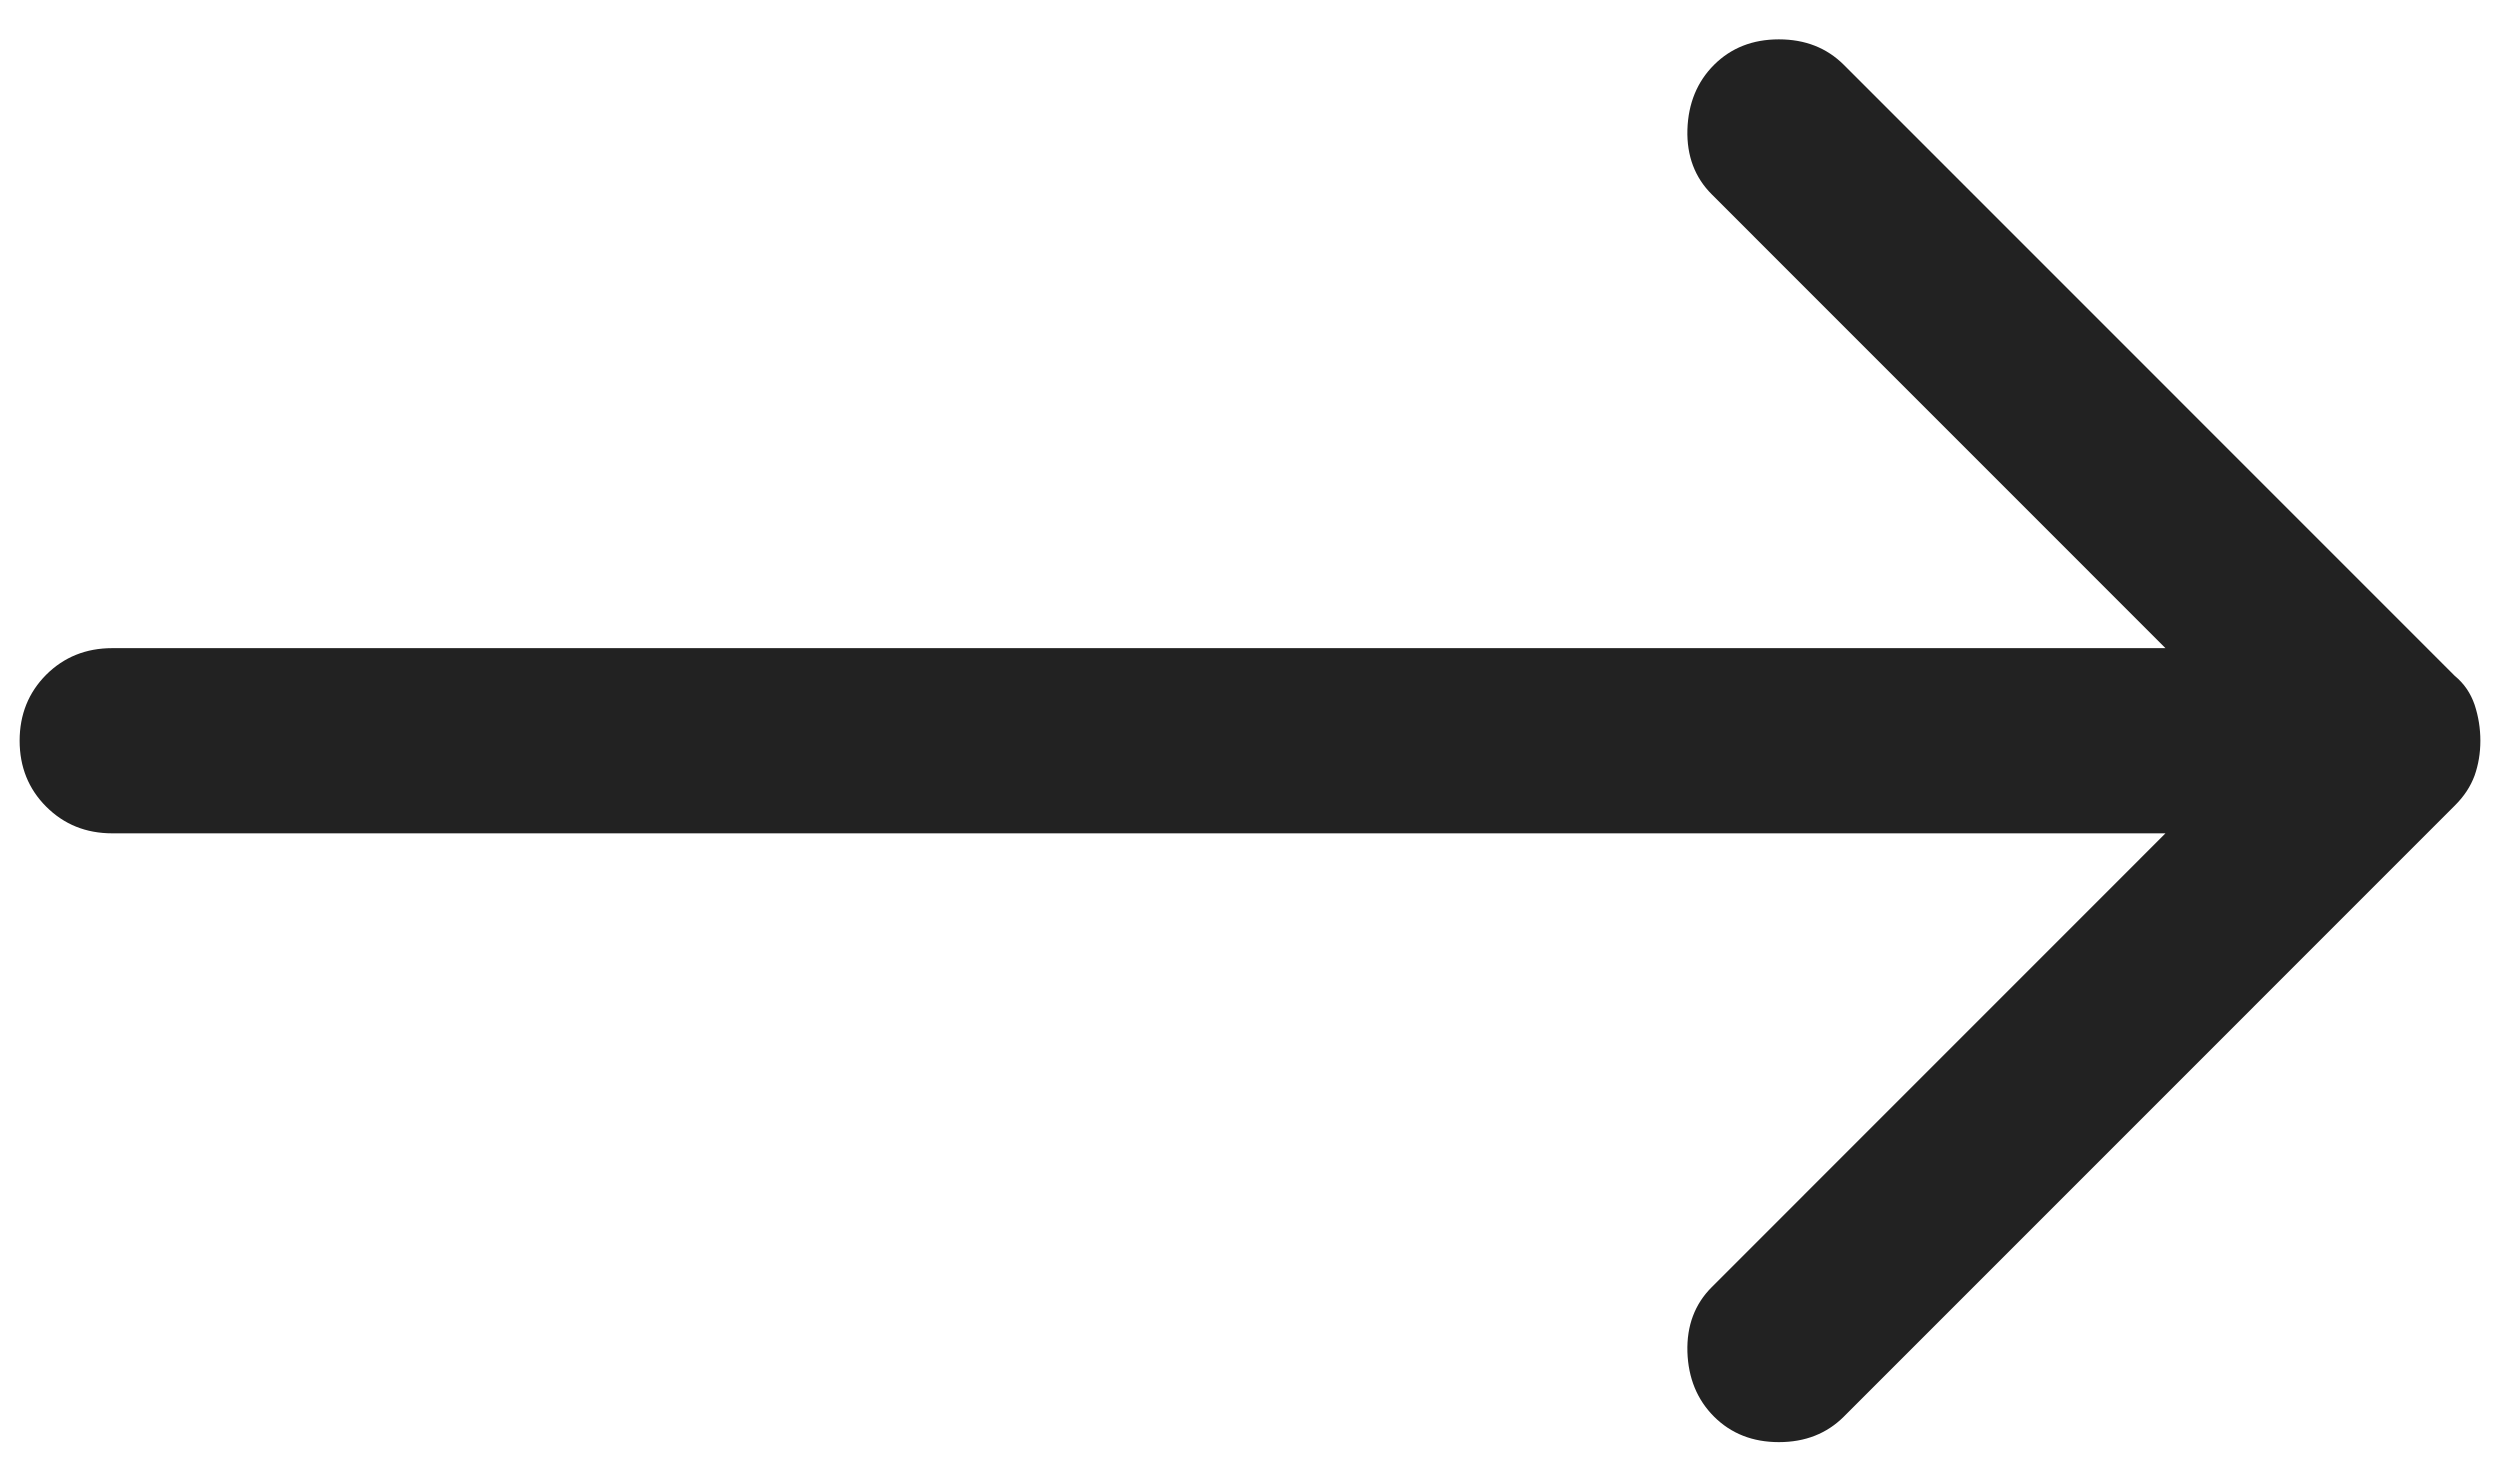
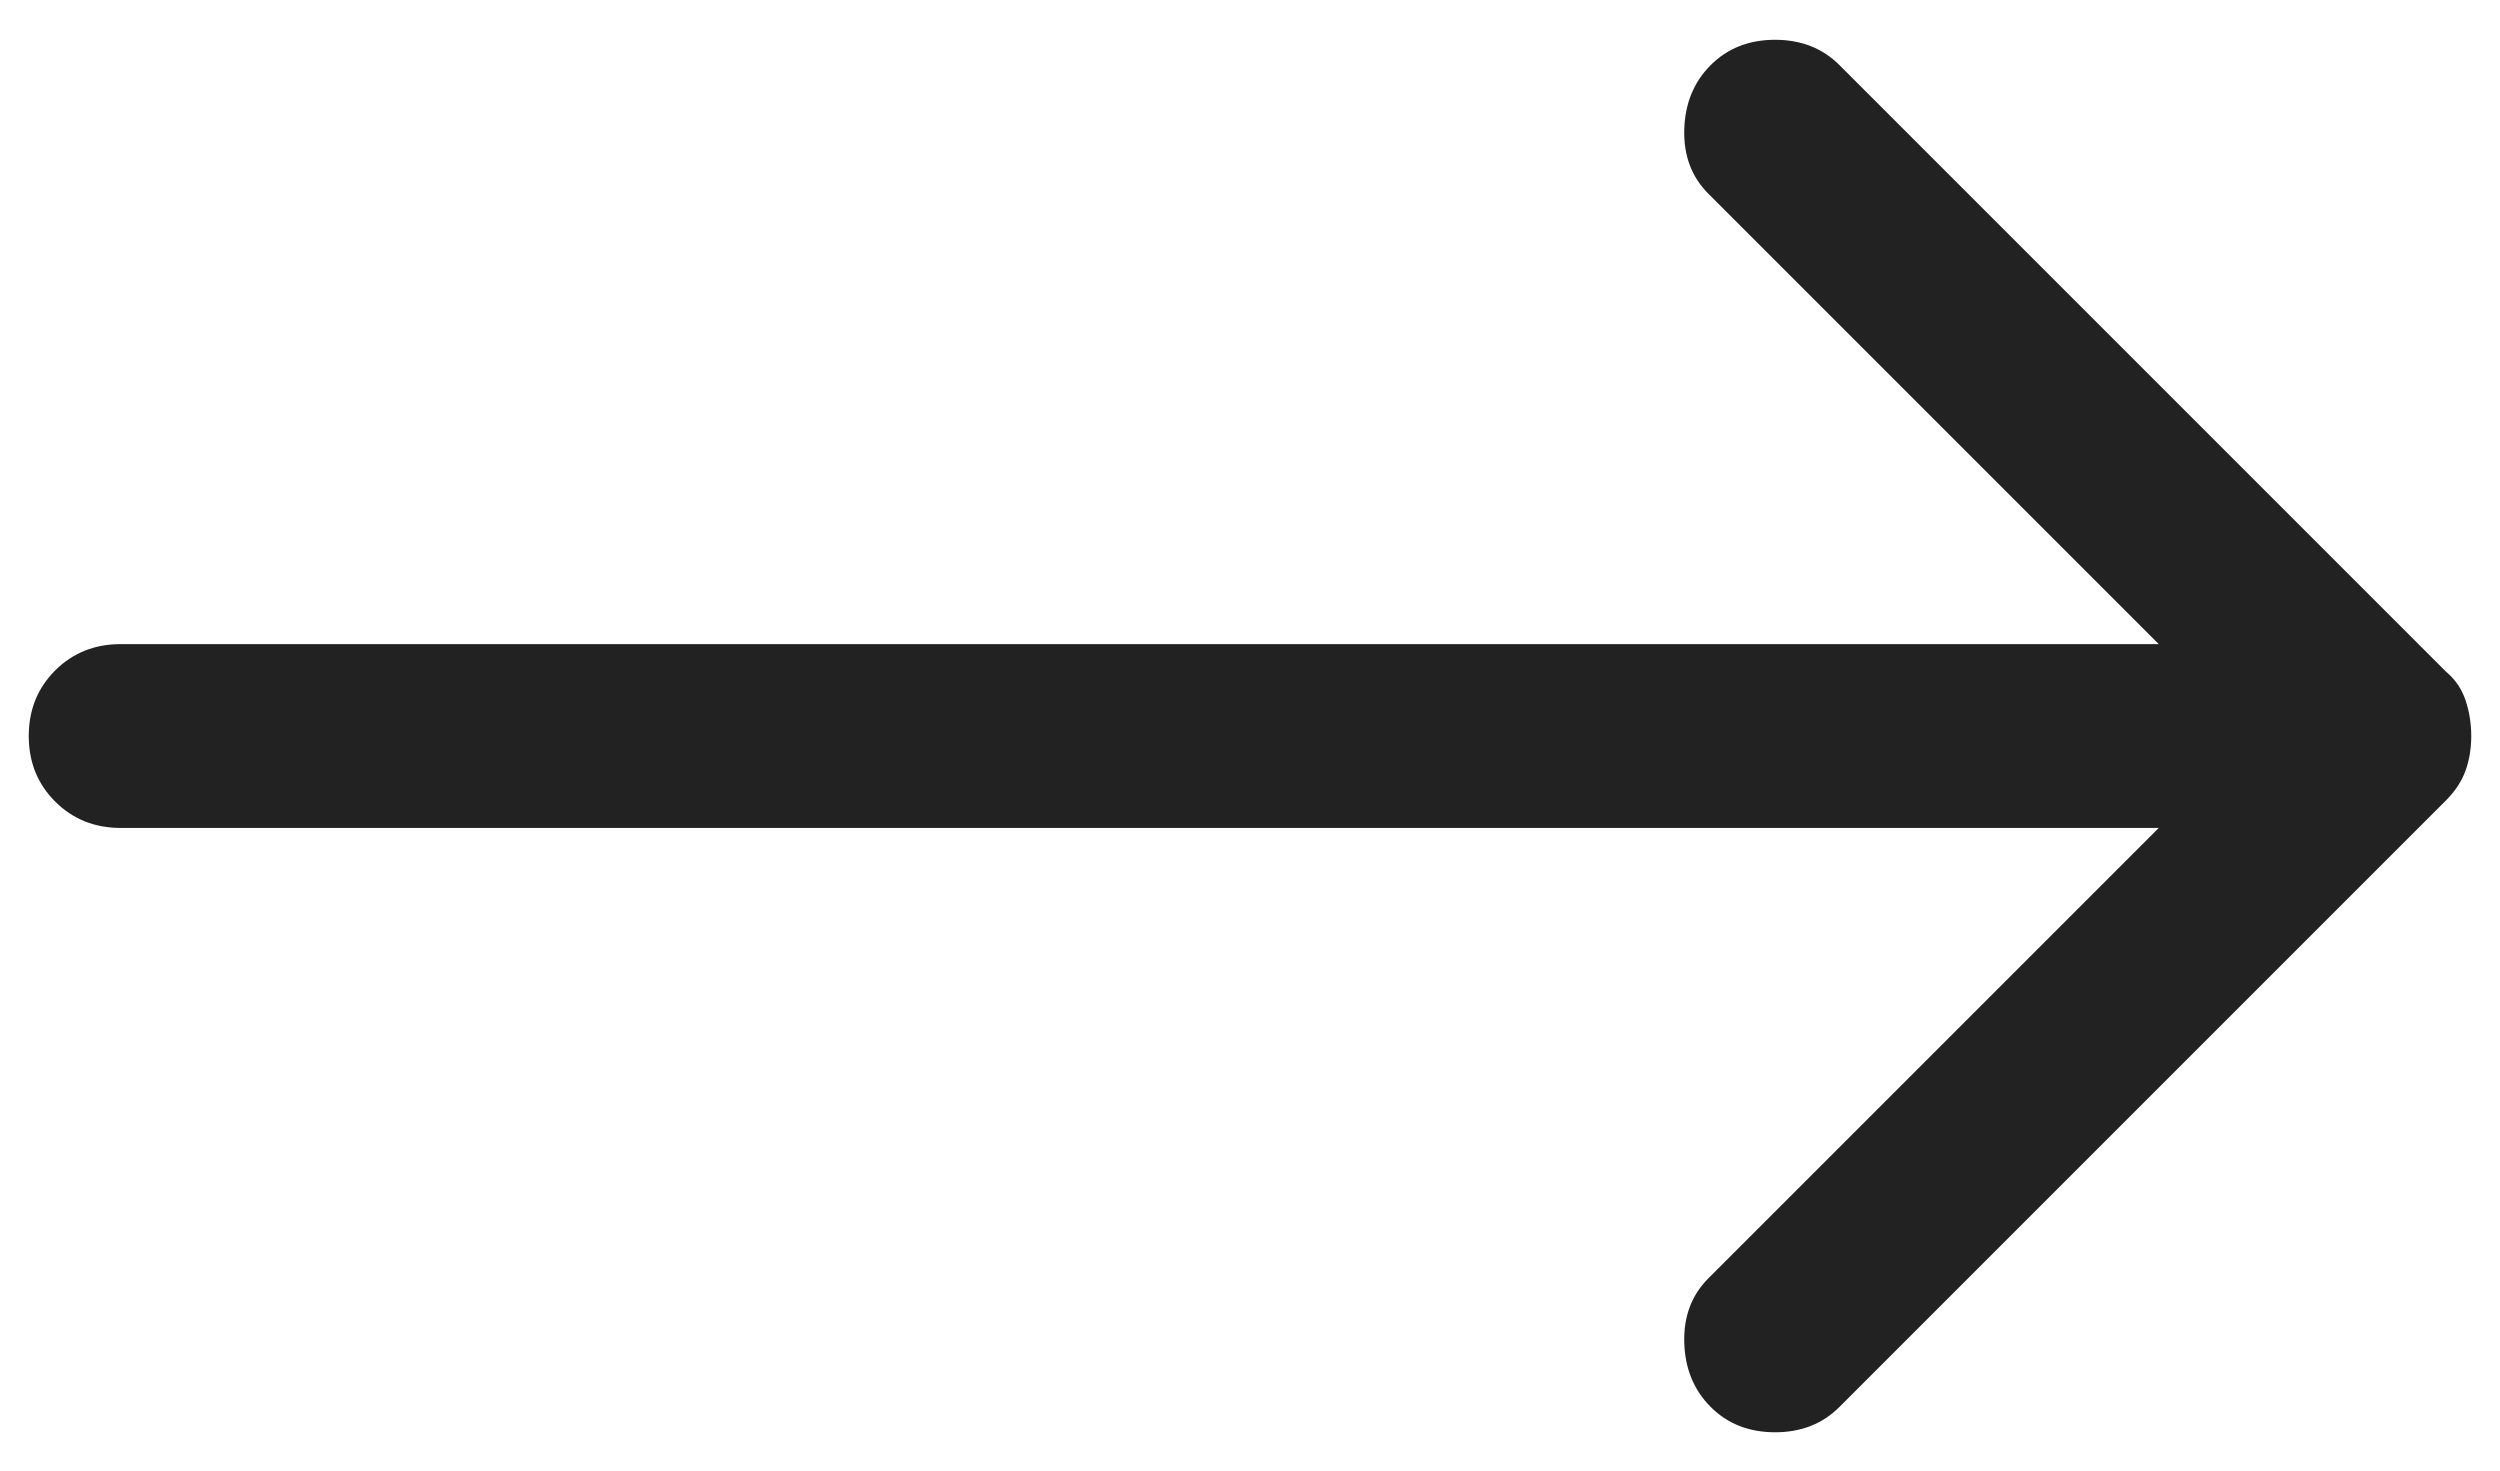
- <svg xmlns="http://www.w3.org/2000/svg" width="27" height="16" viewBox="0 0 27 16" fill="none">
-   <path d="M18.512 15.3C18.329 15.117 18.233 14.883 18.224 14.6C18.216 14.317 18.304 14.083 18.488 13.9L23.387 9H1.212C0.929 9 0.691 8.904 0.499 8.712C0.308 8.521 0.212 8.283 0.212 8C0.212 7.717 0.308 7.479 0.499 7.287C0.691 7.096 0.929 7 1.212 7H23.387L18.488 2.1C18.304 1.917 18.216 1.683 18.224 1.4C18.233 1.117 18.329 0.883 18.512 0.7C18.696 0.517 18.929 0.425 19.212 0.425C19.496 0.425 19.729 0.517 19.913 0.7L26.512 7.3C26.613 7.383 26.683 7.487 26.726 7.612C26.767 7.737 26.788 7.867 26.788 8C26.788 8.133 26.767 8.258 26.726 8.375C26.683 8.492 26.613 8.6 26.512 8.7L19.913 15.3C19.729 15.483 19.496 15.575 19.212 15.575C18.929 15.575 18.696 15.483 18.512 15.3Z" fill="#222222" />
+ <svg xmlns="http://www.w3.org/2000/svg" width="34" height="20" viewBox="0 0 34 20" fill="none">
+   <path d="M23.266 19.135C23.037 18.906 22.916 18.614 22.906 18.26C22.896 17.906 23.005 17.614 23.234 17.385L29.359 11.26H1.641C1.286 11.26 0.989 11.14 0.749 10.9C0.51 10.661 0.391 10.364 0.391 10.01C0.391 9.656 0.51 9.359 0.749 9.119C0.989 8.88 1.286 8.76 1.641 8.76H29.359L23.234 2.635C23.005 2.406 22.896 2.114 22.906 1.76C22.916 1.406 23.037 1.114 23.266 0.885C23.495 0.656 23.787 0.541 24.141 0.541C24.495 0.541 24.787 0.656 25.016 0.885L33.266 9.135C33.391 9.239 33.479 9.369 33.532 9.525C33.584 9.682 33.609 9.844 33.609 10.01C33.609 10.177 33.584 10.333 33.532 10.479C33.479 10.625 33.391 10.76 33.266 10.885L25.016 19.135C24.787 19.364 24.495 19.479 24.141 19.479C23.787 19.479 23.495 19.364 23.266 19.135Z" fill="#222222" />
</svg>
